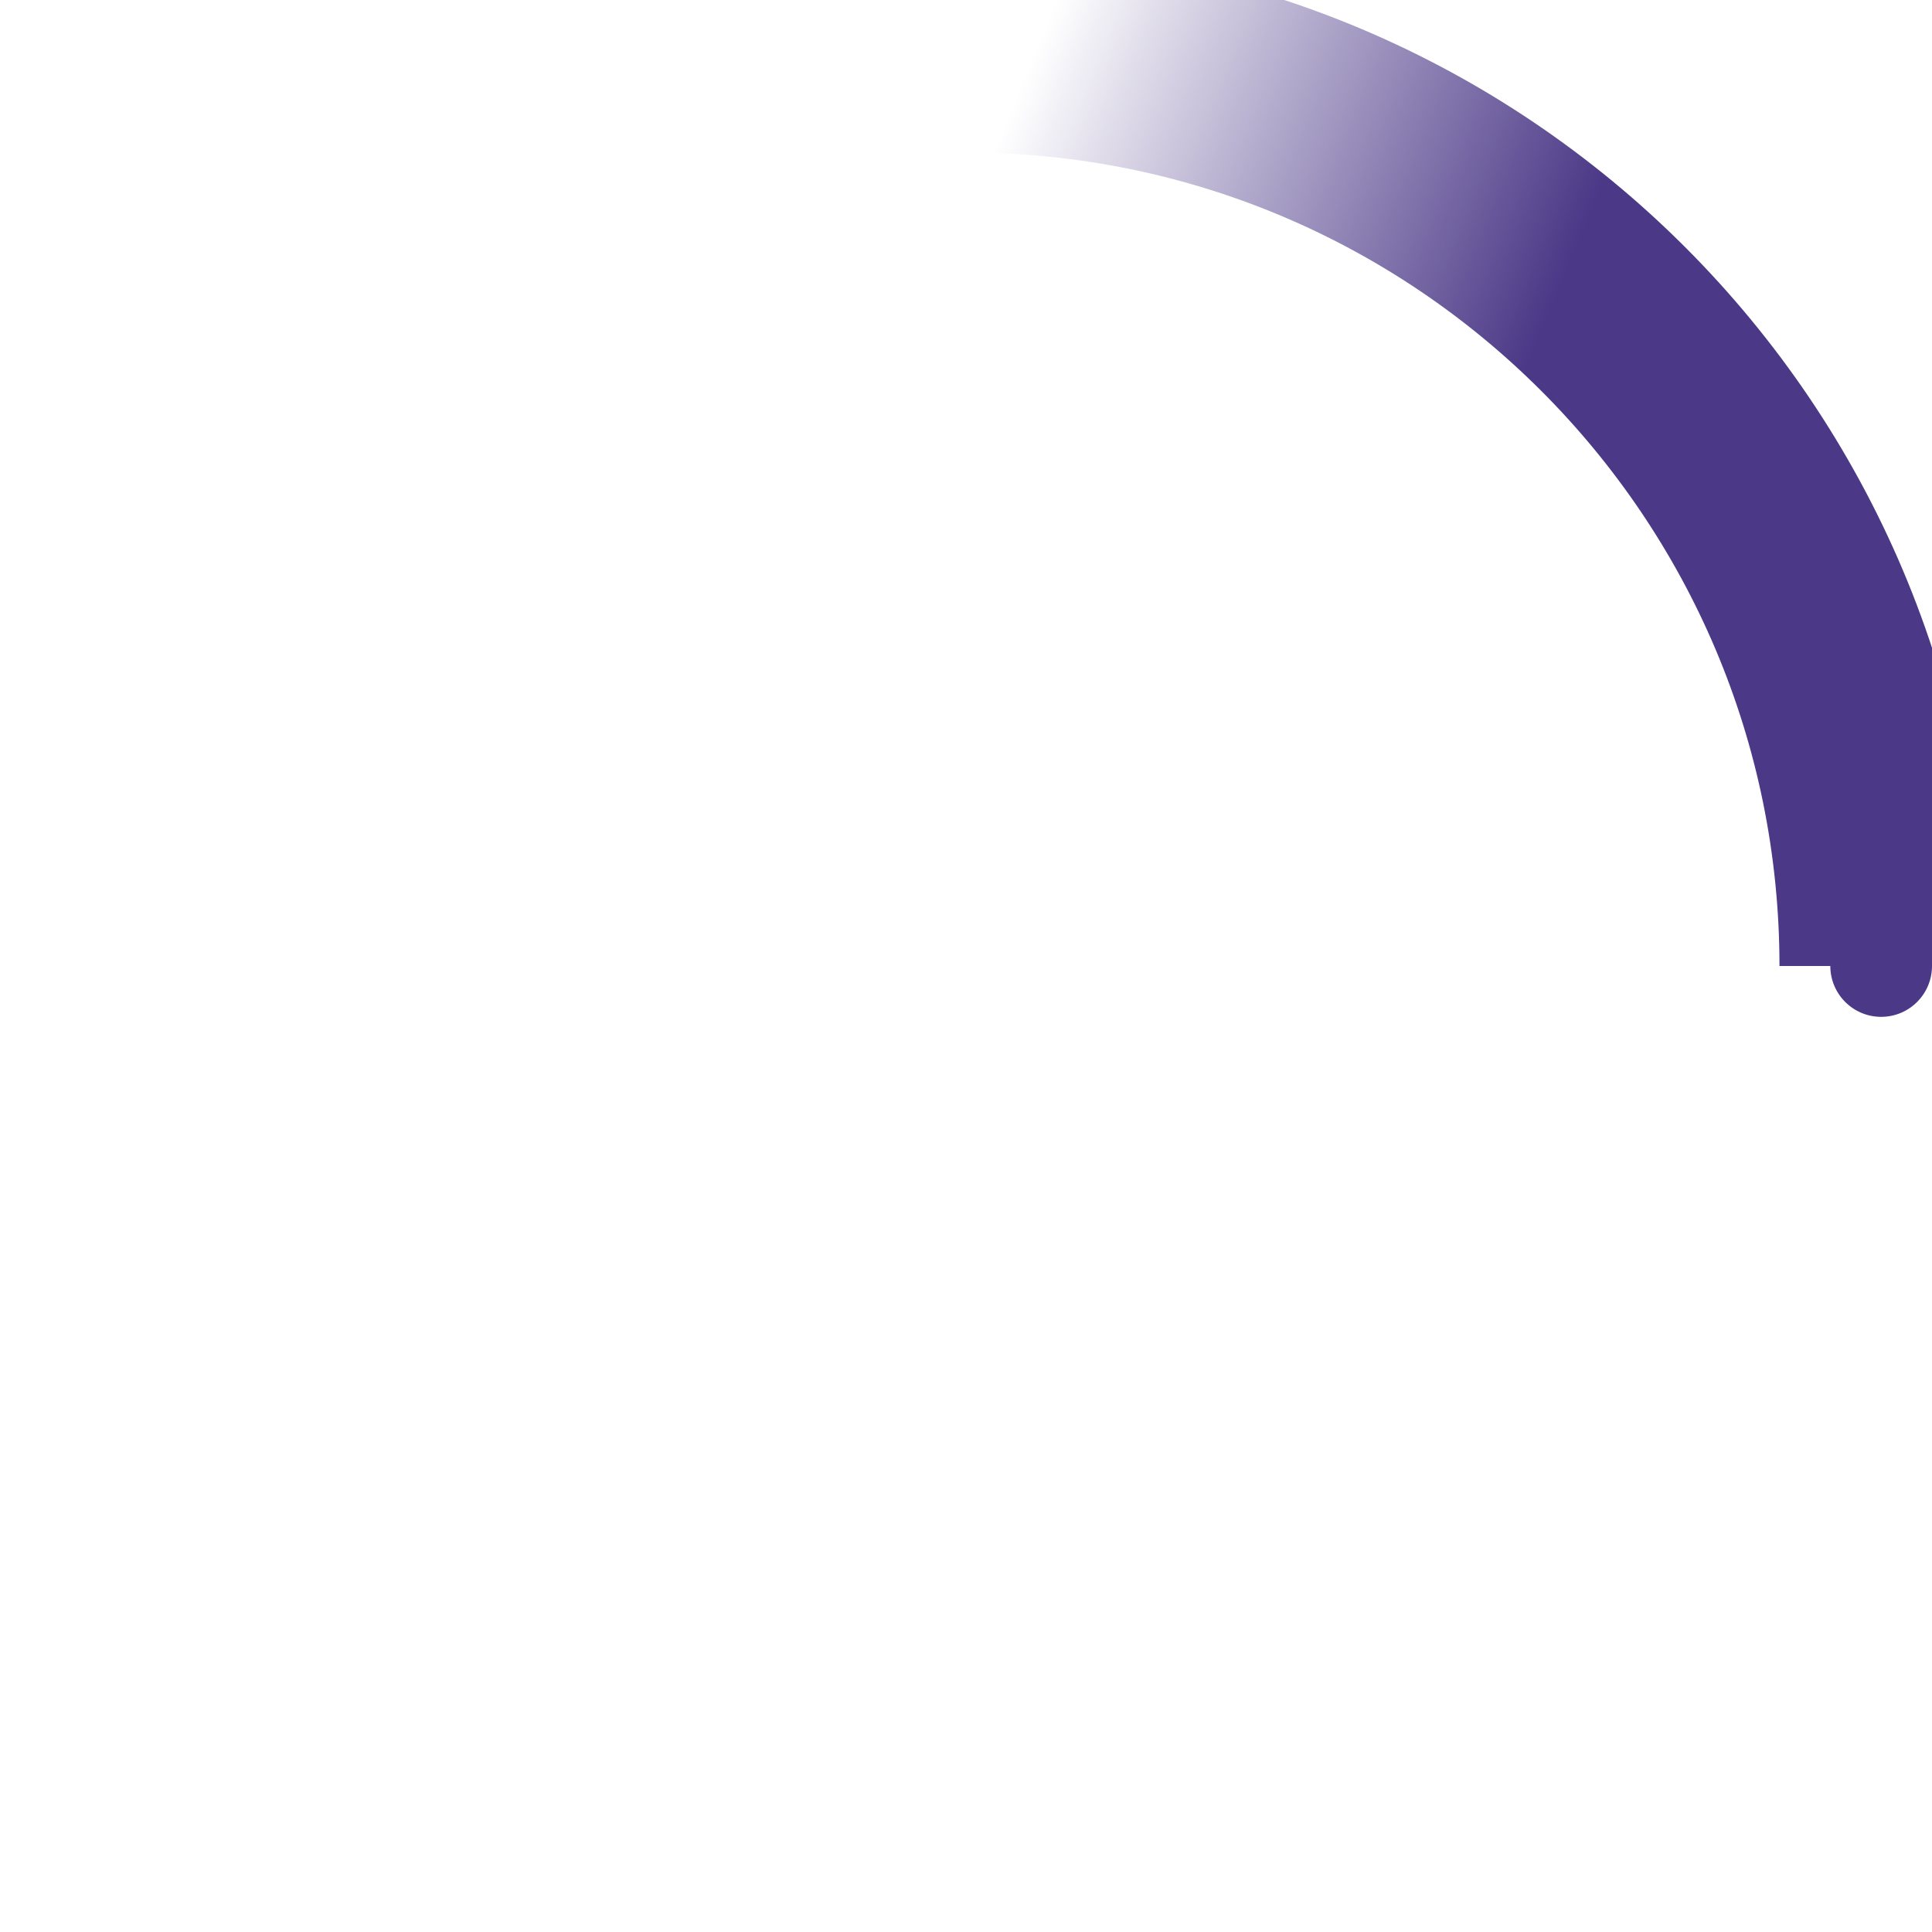
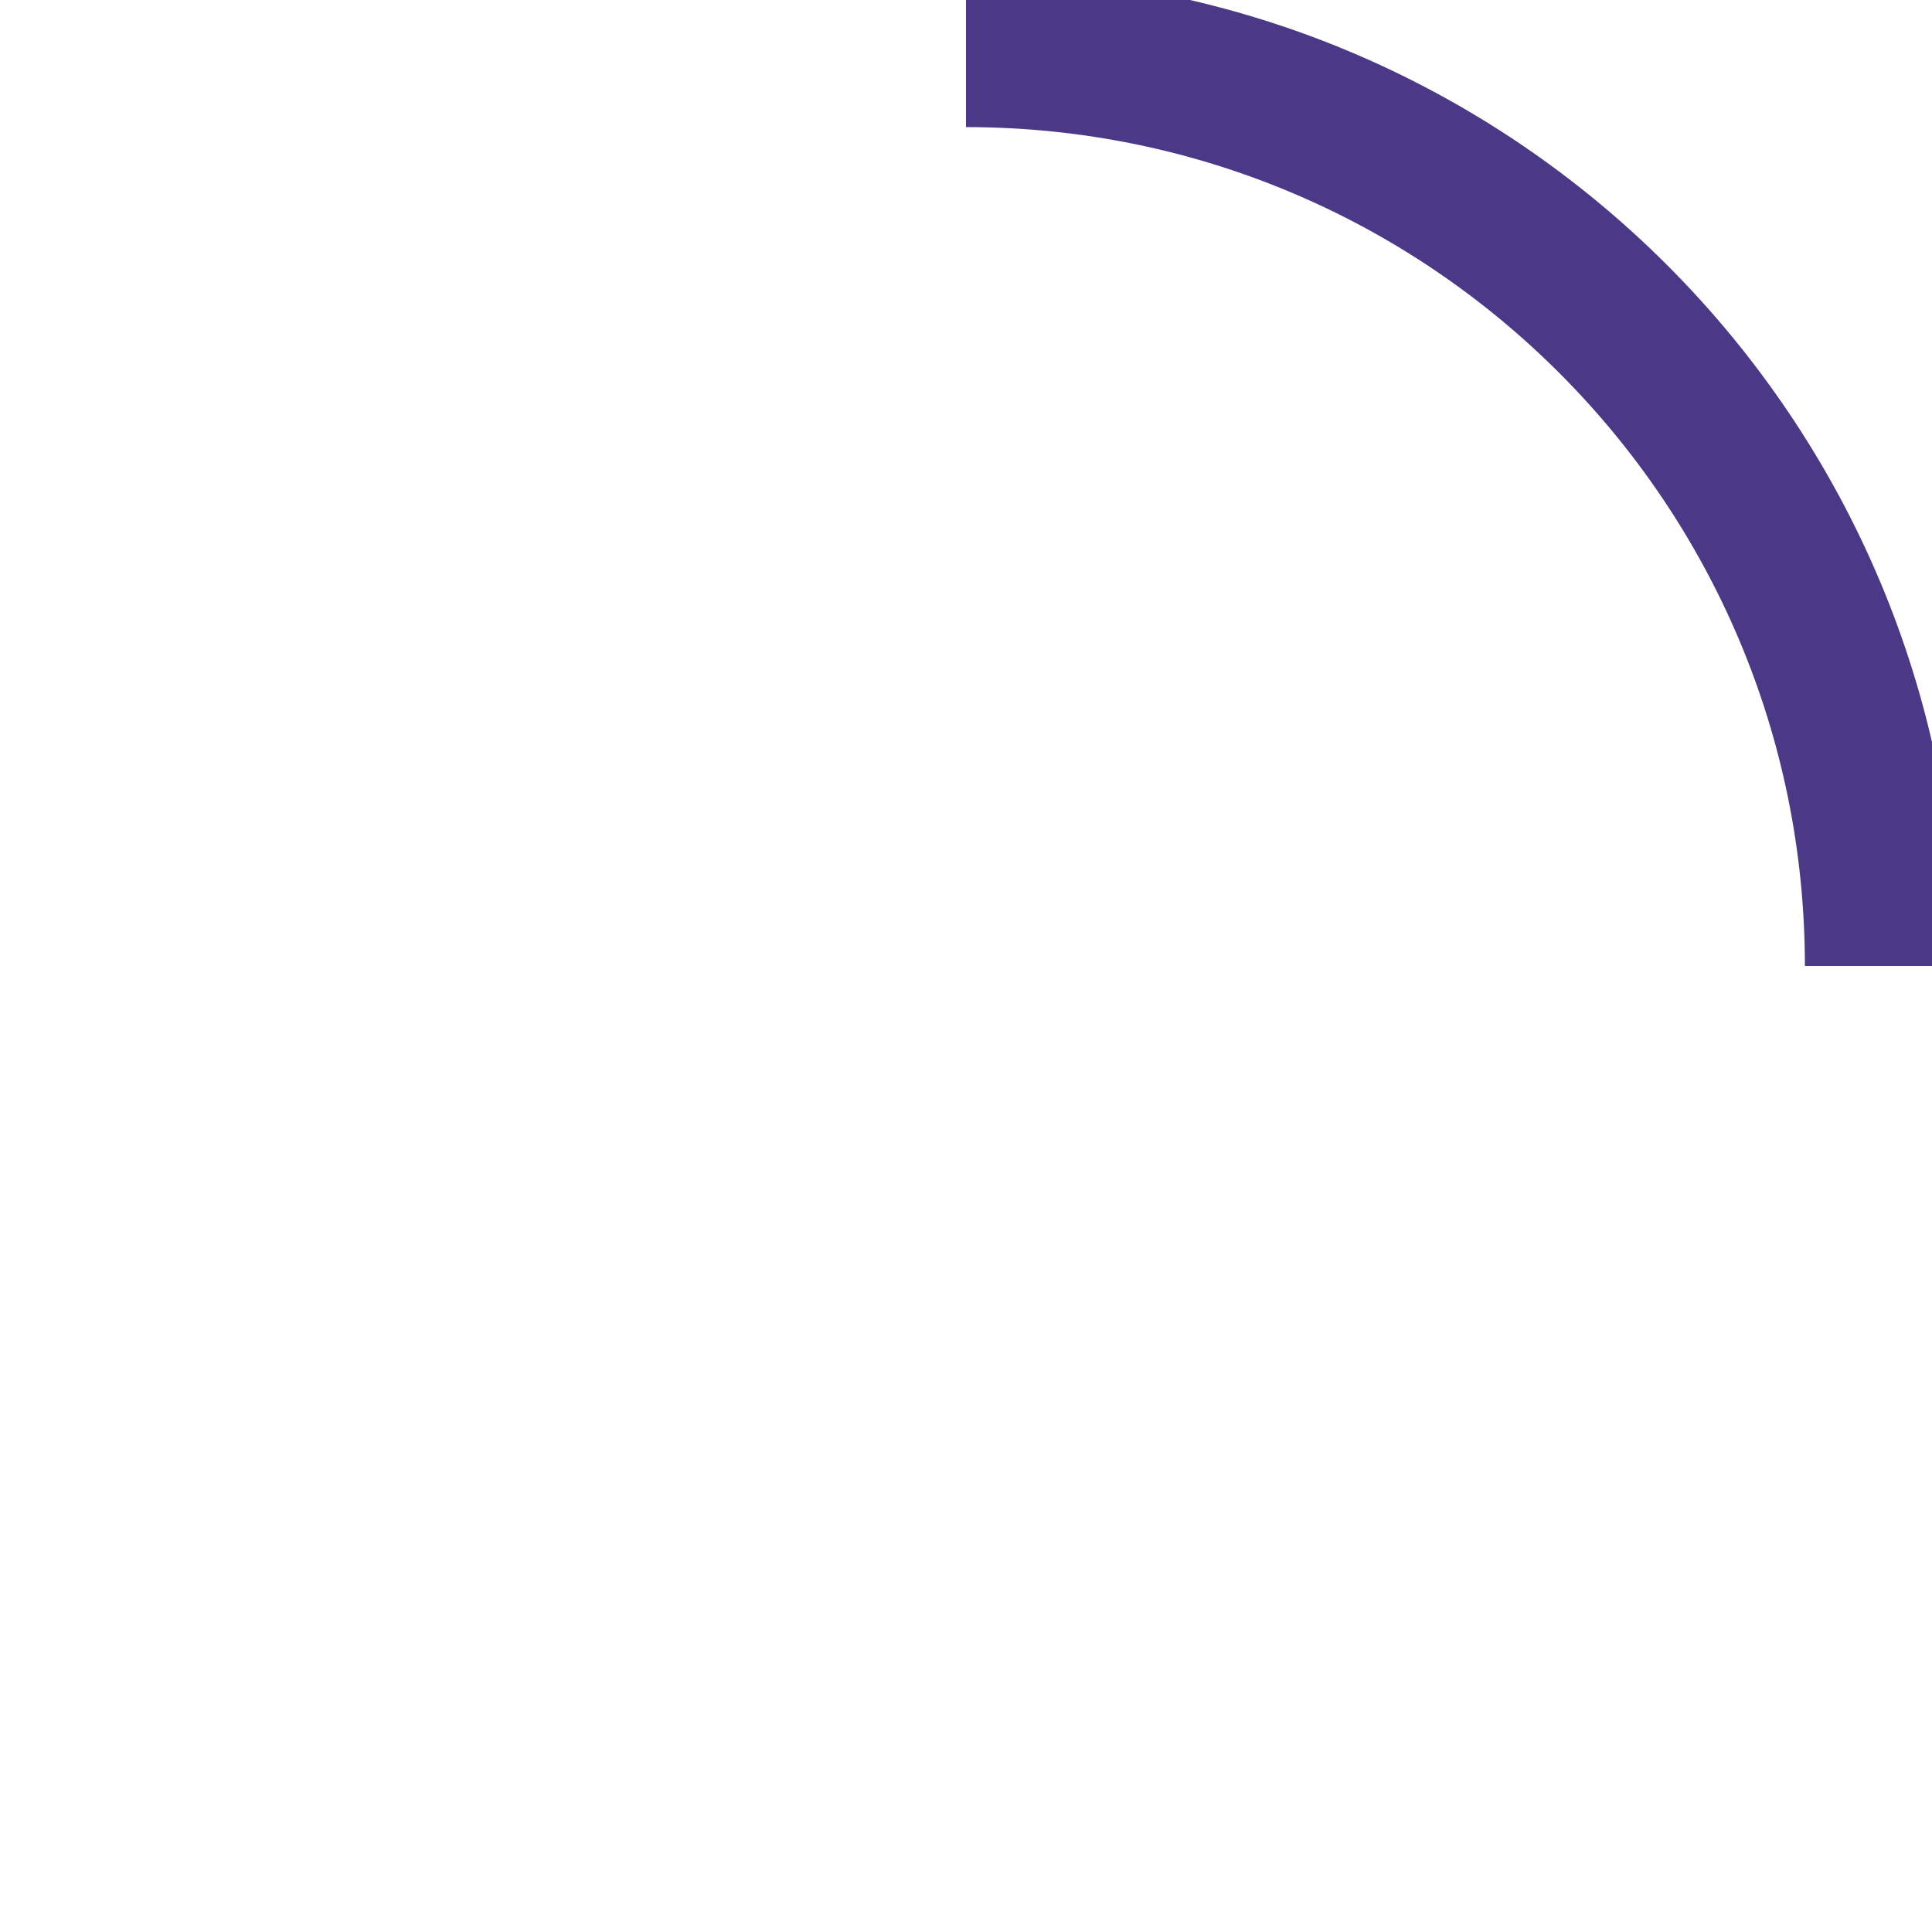
<svg xmlns="http://www.w3.org/2000/svg" width="38" height="38" viewBox="0 0 38 38">
  <defs>
    <linearGradient x1="8.042%" y1="0%" x2="65.682%" y2="23.865%" id="a">
-       <stop stop-color="#4b3887" stop-opacity="0" offset="0%" />
-       <stop stop-color="#4b3887" stop-opacity=".631" offset="63.146%" />
      <stop stop-color="#4b3887" offset="100%" />
    </linearGradient>
  </defs>
  <g fill="none" fill-rule="evenodd">
    <g transform="translate(1 1)">
-       <path d="M36 18c0-9.94-8.06-18-18-18" id="Oval-2" stroke="url(#a)" stroke-width="4">
+       <path d="M36 18c0-9.94-8.06-18-18-18" id="Oval-2" stroke="url(#a)" stroke-width="3">
        <animateTransform attributeName="transform" type="rotate" from="0 18 18" to="360 18 18" dur="0.9s" repeatCount="indefinite" />
      </path>
-       <circle fill="#4b3887" cx="36" cy="18" r="1">
-         <animateTransform attributeName="transform" type="rotate" from="0 18 18" to="360 18 18" dur="0.9s" repeatCount="indefinite" />
-       </circle>
    </g>
  </g>
</svg>
